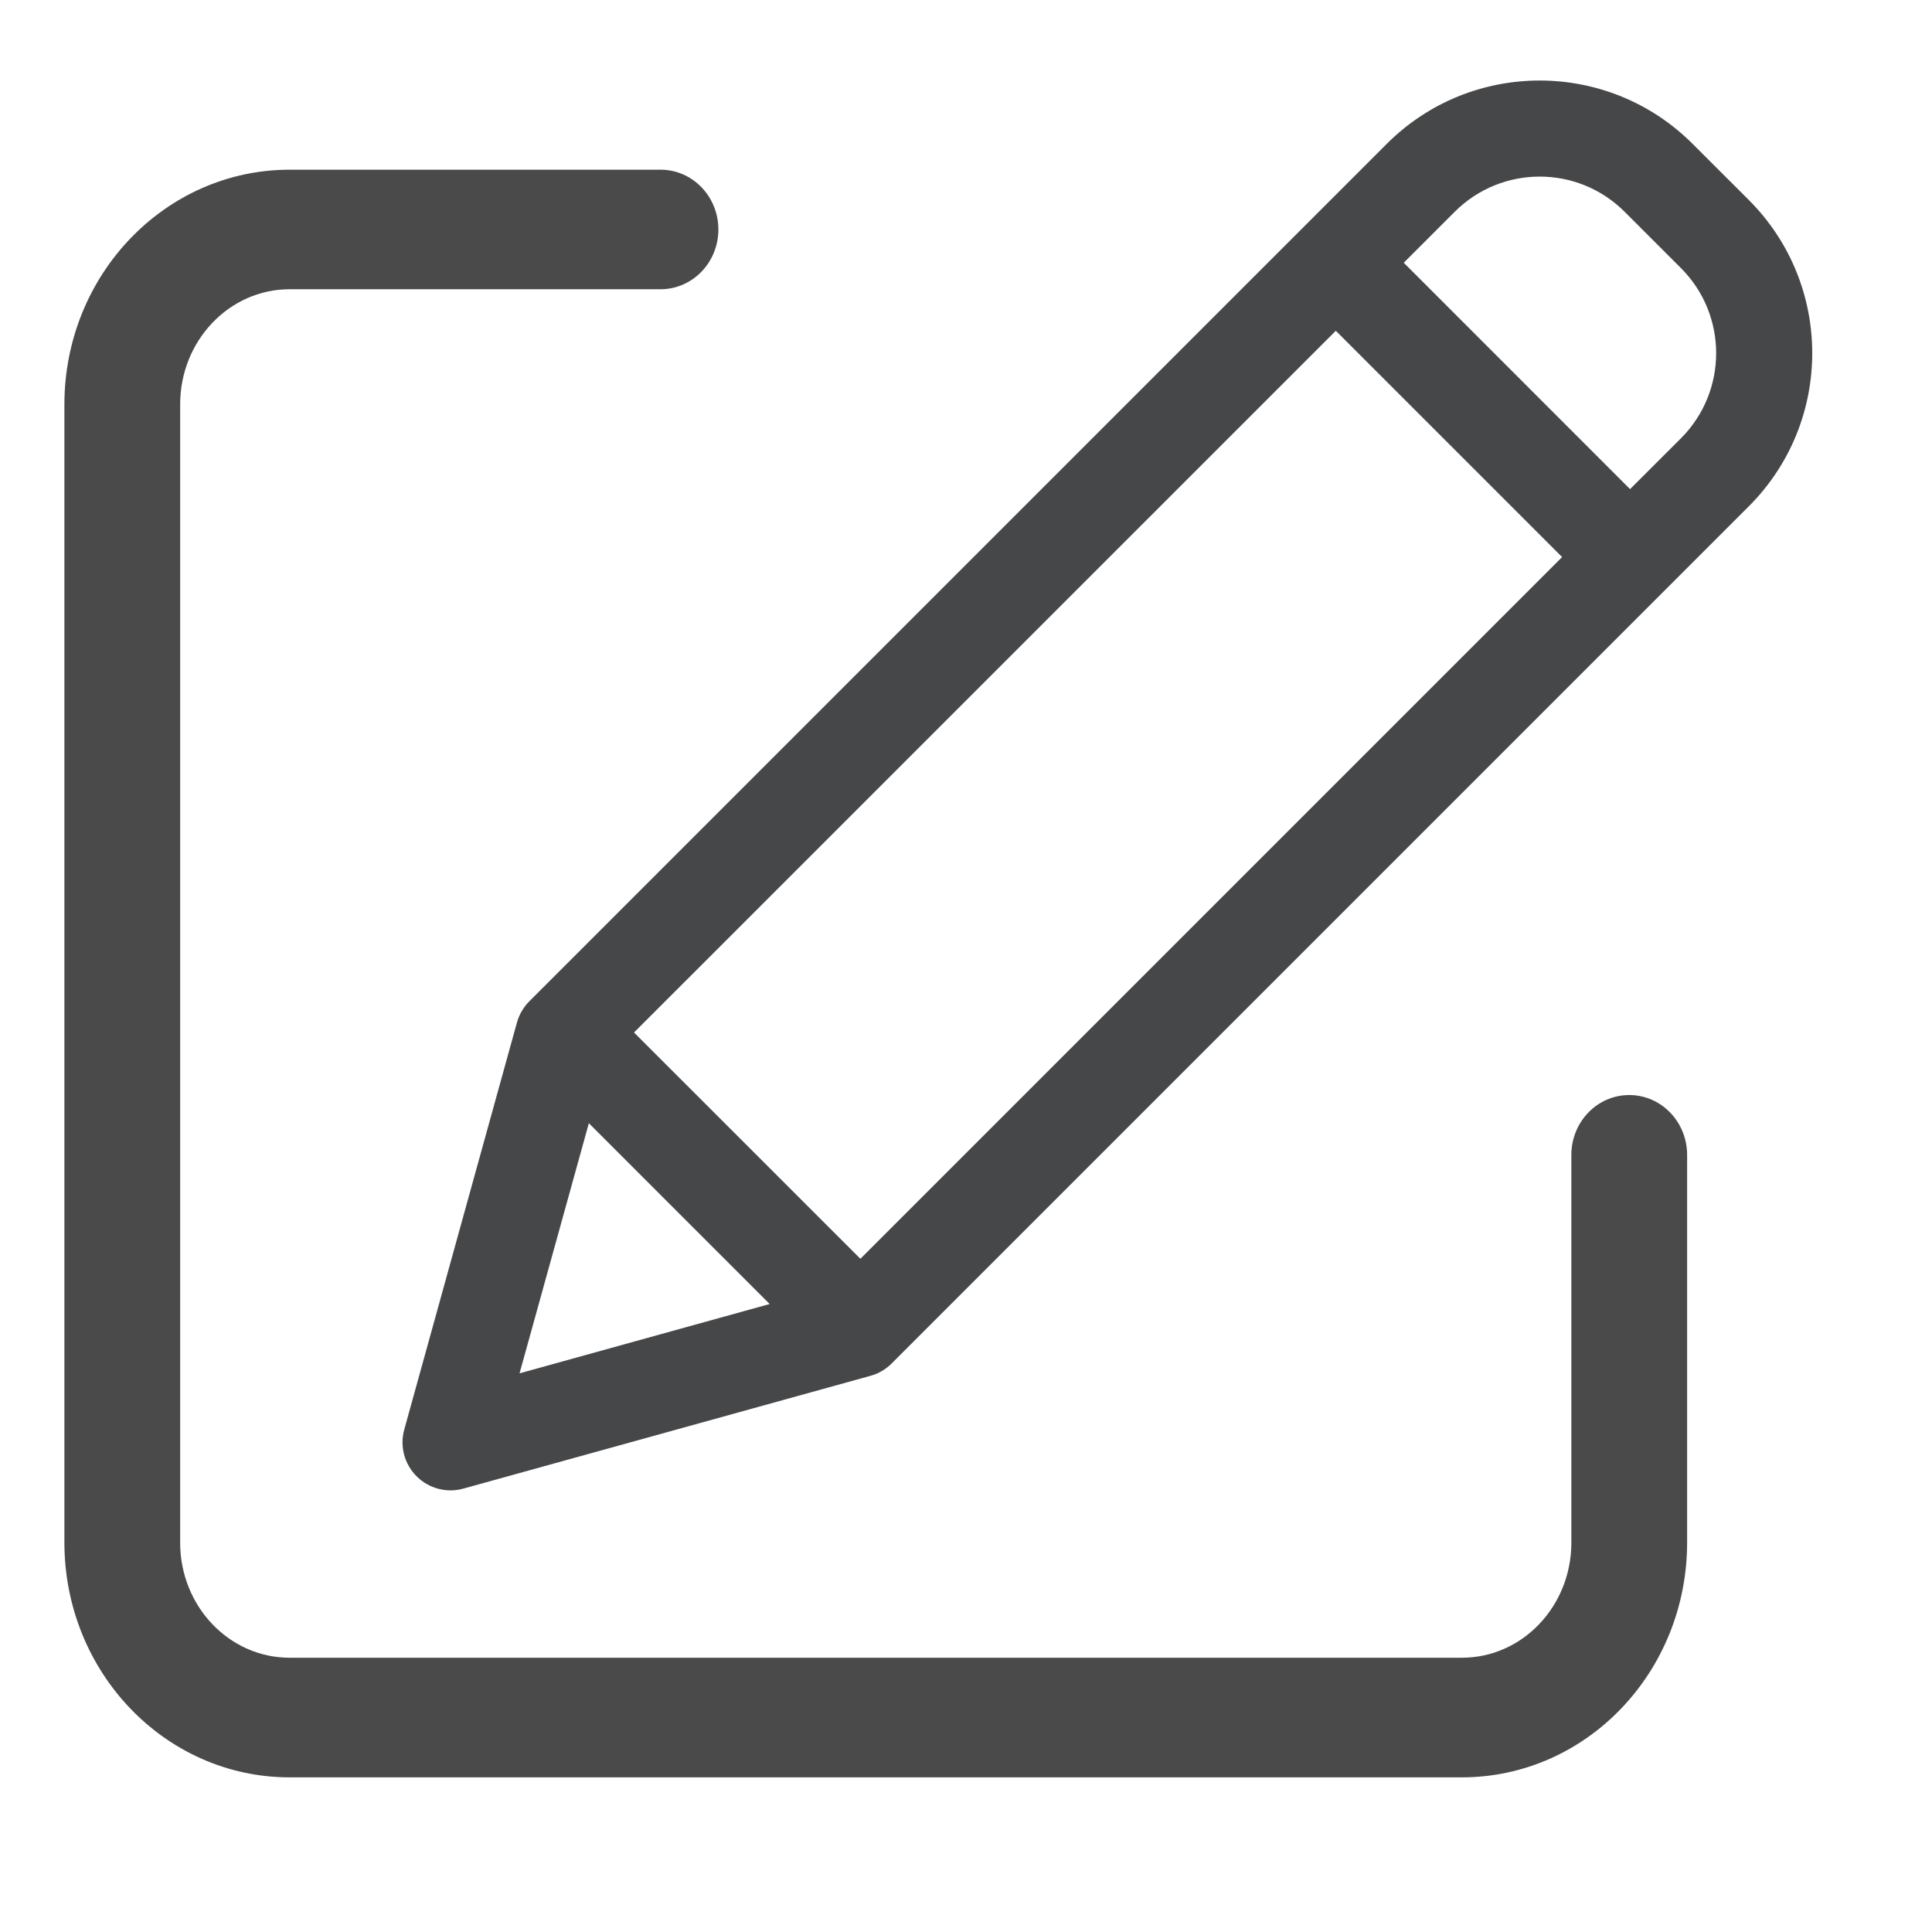
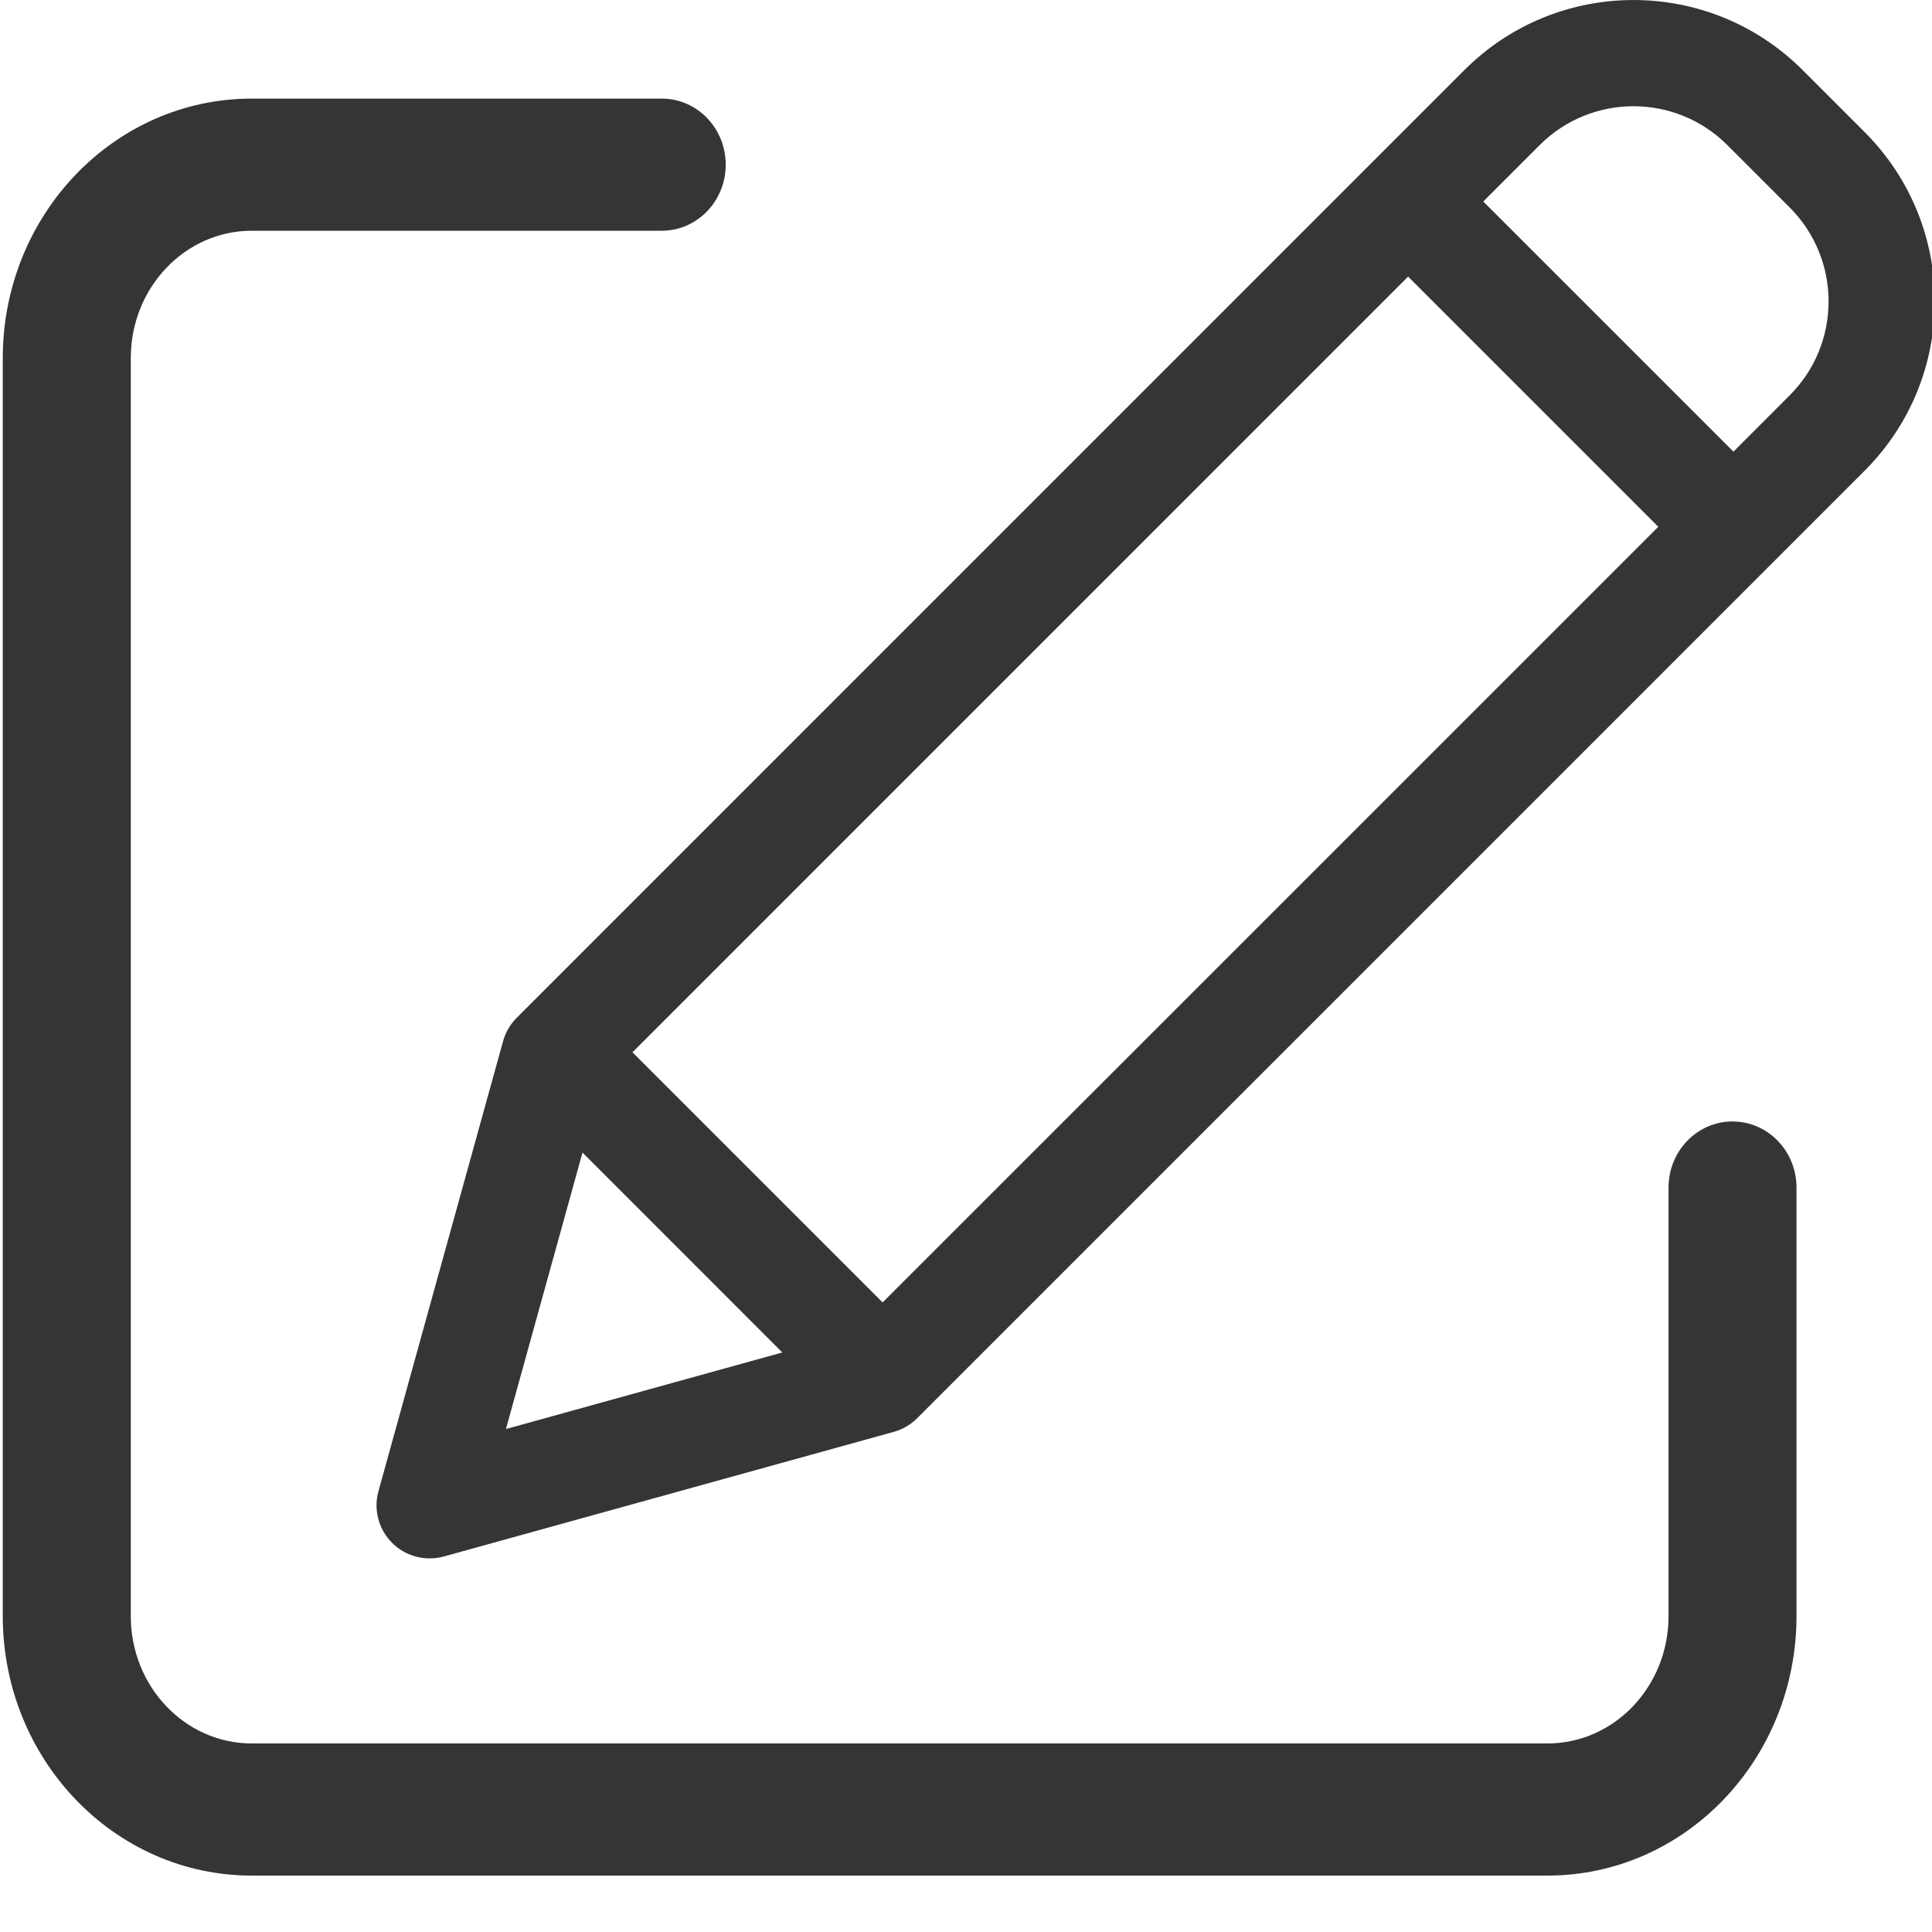
- <svg xmlns="http://www.w3.org/2000/svg" width="24px" height="24px" viewBox="0 0 24 24" version="1.1">
+ <svg xmlns="http://www.w3.org/2000/svg" width="30px" height="30px" viewBox="0 0 30 30" version="1.1">
  <g id="icon/add-memo.inline" stroke="none" stroke-width="1" fill="none" fill-rule="evenodd">
-     <g id="edit" transform="translate(0, 1)" fill-rule="nonzero">
-       <path d="M20.239,12.603 C20.638,12.603 20.958,12.938 20.958,13.346 L20.958,18.165 C20.956,19.772 19.708,21.077 18.162,21.079 L3.595,21.079 C2.05,21.077 0.802,19.772 0.8,18.165 L0.8,4.021 C0.802,2.415 2.05,1.11 3.596,1.108 L8.205,1.108 C8.604,1.108 8.924,1.442 8.924,1.851 C8.924,2.259 8.604,2.593 8.205,2.593 L3.596,2.593 C2.849,2.594 2.239,3.231 2.238,4.022 L2.238,18.165 C2.239,18.955 2.848,19.592 3.596,19.593 L18.162,19.593 C18.91,19.592 19.519,18.955 19.52,18.165 L19.52,13.346 C19.52,12.938 19.84,12.603 20.239,12.603 Z" id="Path" fill="#4A4A4A" />
-       <path d="M21.026,0.787 C19.977,-0.262 18.276,-0.262 17.227,0.787 L6.576,11.438 C6.503,11.511 6.45,11.602 6.422,11.701 L5.022,16.758 C4.964,16.965 5.023,17.187 5.175,17.339 C5.327,17.491 5.549,17.55 5.756,17.492 L10.813,16.091 C10.912,16.064 11.003,16.011 11.076,15.938 L21.727,5.287 C22.774,4.237 22.774,2.537 21.727,1.487 L21.026,0.787 Z M7.876,11.826 L16.594,3.109 L19.405,5.92 L10.688,14.637 L7.876,11.826 Z M7.315,12.953 L9.561,15.199 L6.454,16.06 L7.315,12.953 Z M20.883,4.443 L20.249,5.076 L17.438,2.264 L18.071,1.631 C18.654,1.048 19.599,1.048 20.182,1.631 L20.883,2.332 C21.464,2.915 21.464,3.859 20.883,4.443 Z" id="Shape" fill="#464749" />
-     </g>
+     <rect id="bg" x="0" y="0" width="30" height="30" />
+     <path d="M26.902,17.414 C27.454,17.414 27.896,17.876 27.896,18.44 L27.896,25.099 C27.893,27.318 26.168,29.122 24.033,29.124 L3.906,29.124 C1.771,29.122 0.046,27.318 0.043,25.099 L0.043,5.556 C0.046,3.337 1.771,1.533 3.906,1.531 L10.275,1.531 C10.827,1.531 11.269,1.993 11.269,2.557 C11.269,3.121 10.827,3.583 10.275,3.583 L3.907,3.583 C2.874,3.584 2.032,4.465 2.031,5.557 L2.031,25.098 C2.032,26.19 2.874,27.071 3.906,27.072 L24.033,27.072 C25.065,27.071 25.907,26.19 25.909,25.098 L25.909,18.44 C25.909,17.876 26.351,17.414 26.902,17.414 Z M27.99,1.087 L28.958,2.055 C30.405,3.506 30.405,5.854 28.958,7.305 L14.242,22.022 C14.141,22.123 14.016,22.195 13.878,22.234 L6.892,24.169 C6.605,24.248 6.298,24.168 6.088,23.957 C5.878,23.747 5.797,23.44 5.877,23.154 L7.812,16.167 C7.85,16.03 7.923,15.905 8.024,15.804 L22.74,1.087 C24.19,-0.362 26.54,-0.362 27.99,1.087 Z M9.821,16.34 L13.705,20.224 L25.75,8.18 L21.865,4.295 L9.821,16.34 Z M9.045,17.897 L7.856,22.19 L12.148,21.001 L9.045,17.897 Z M27.791,6.138 C28.595,5.333 28.595,4.028 27.791,3.222 L26.823,2.254 C26.018,1.448 24.712,1.448 23.907,2.254 L23.032,3.129 L26.917,7.013 L27.791,6.138 Z" id="Combined-Shape" fill="#353535" fill-rule="nonzero" />
  </g>
</svg>
